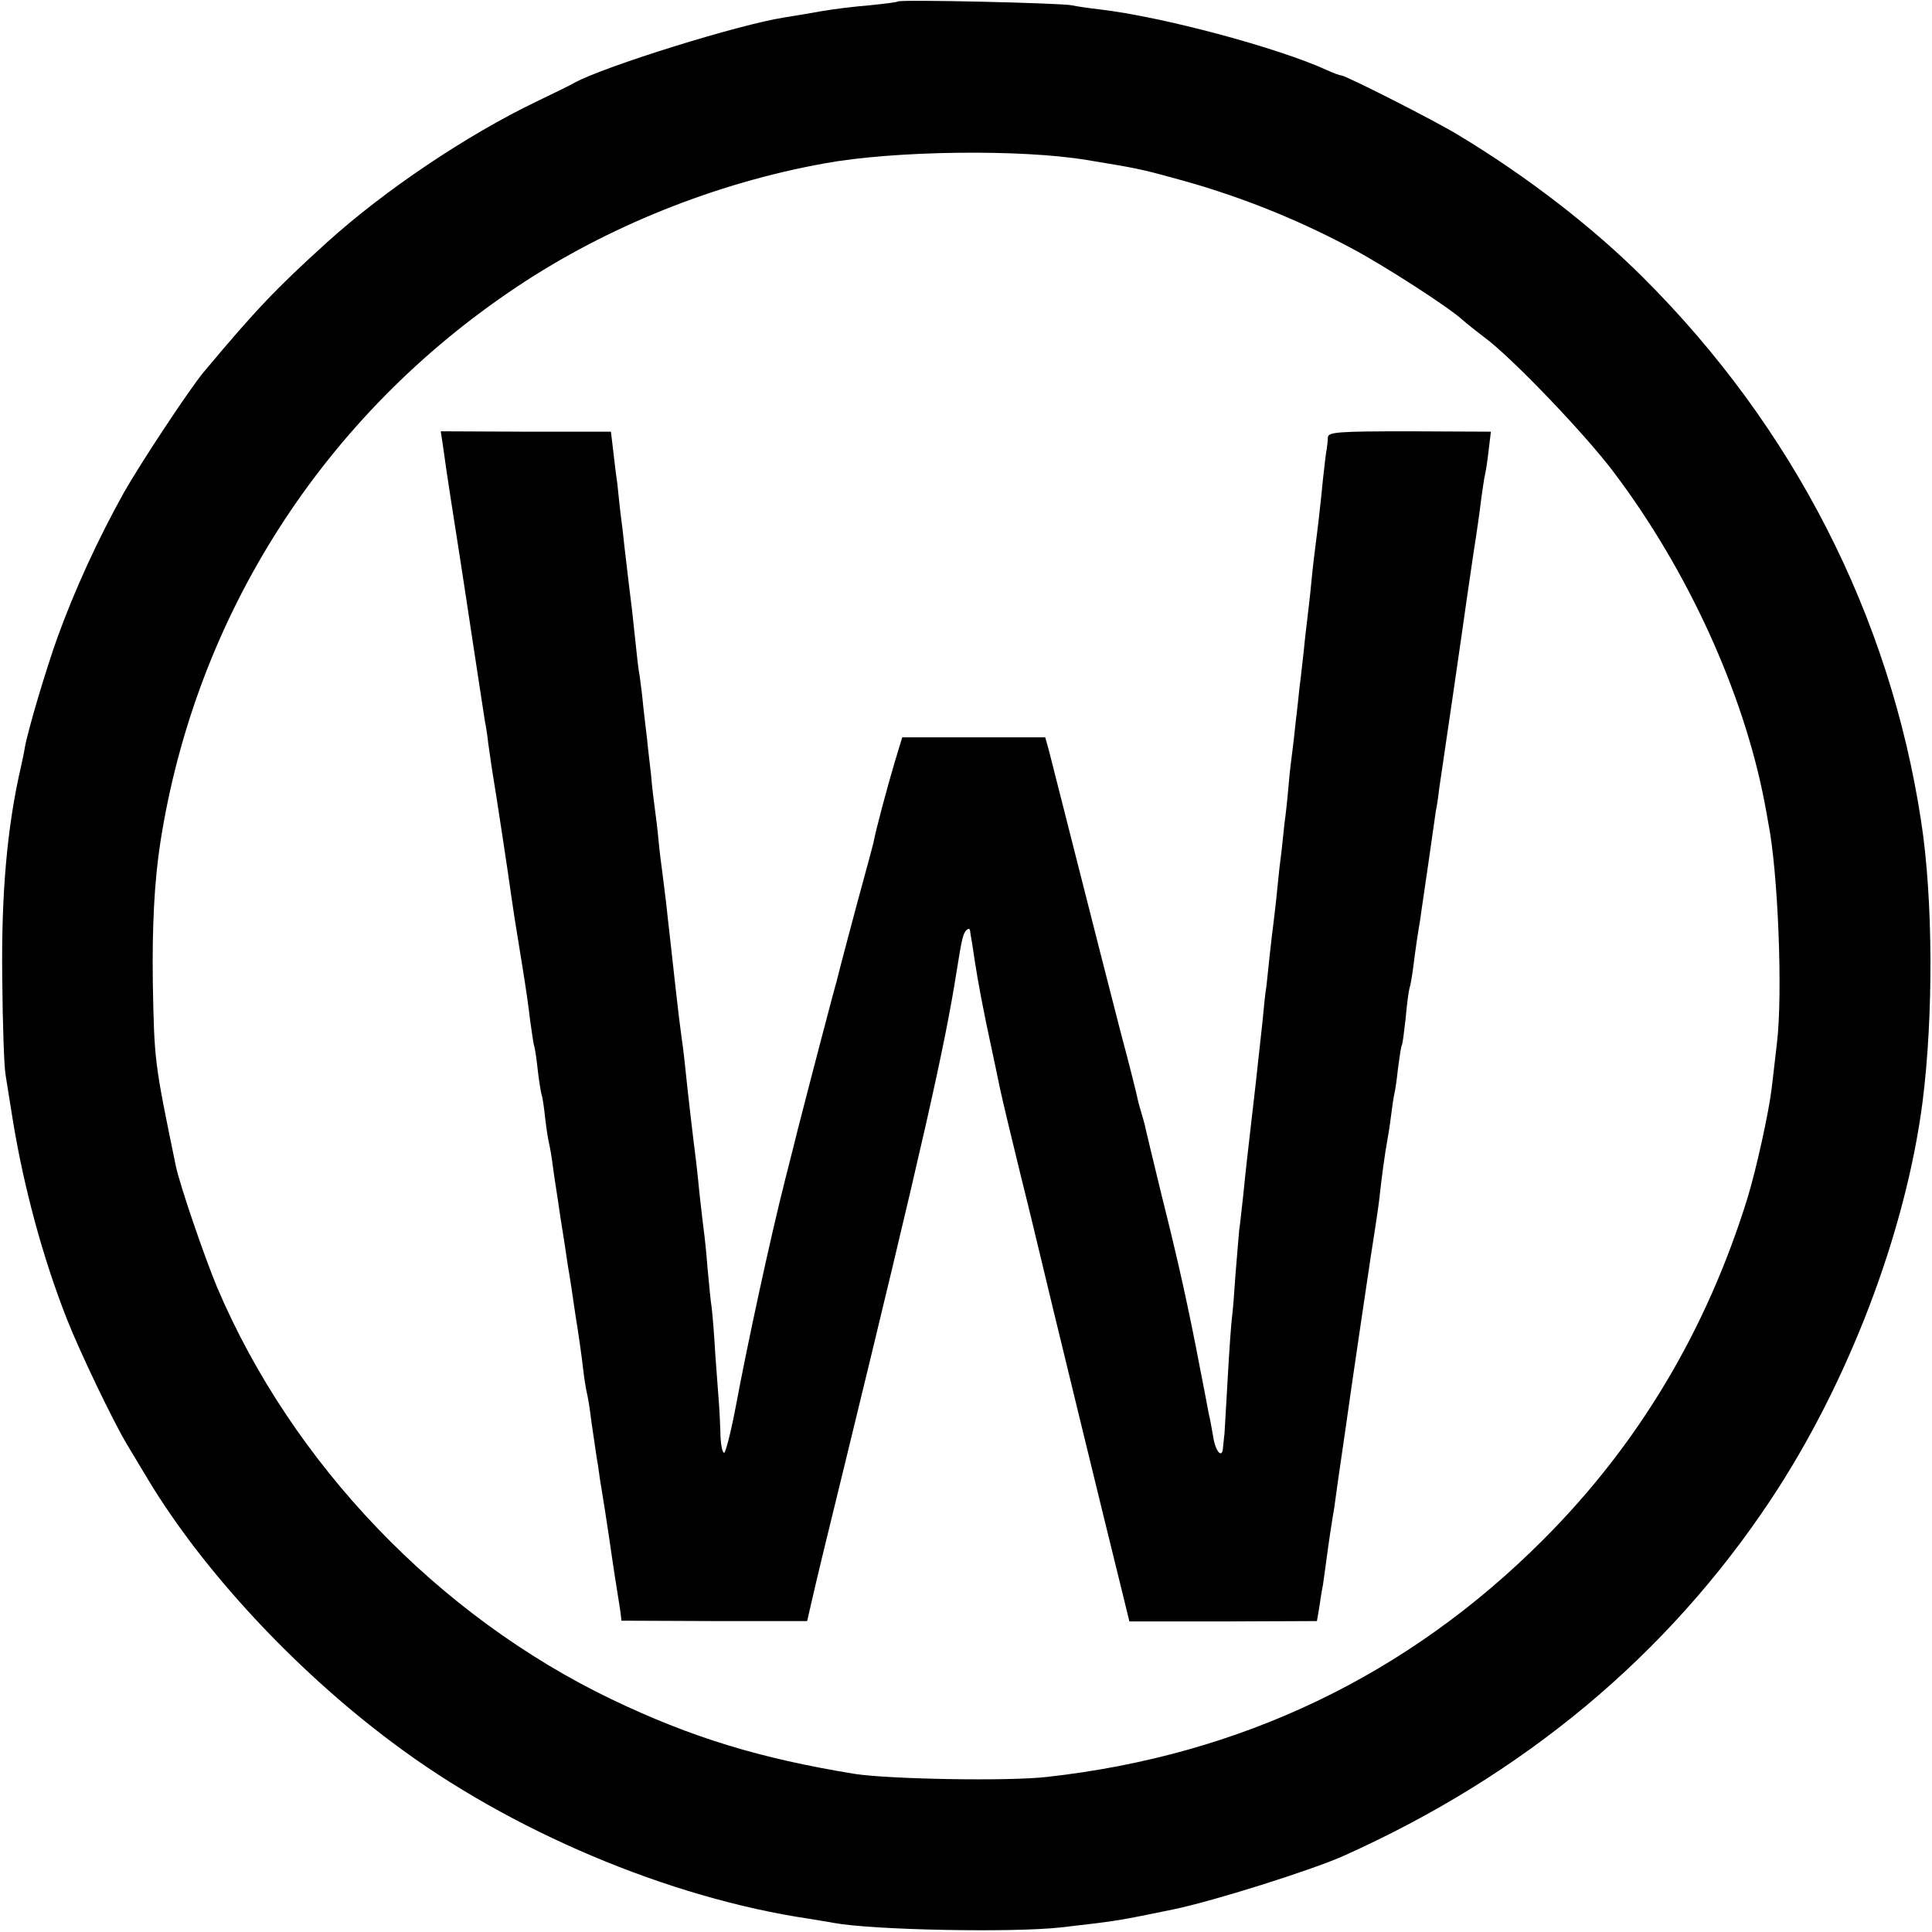
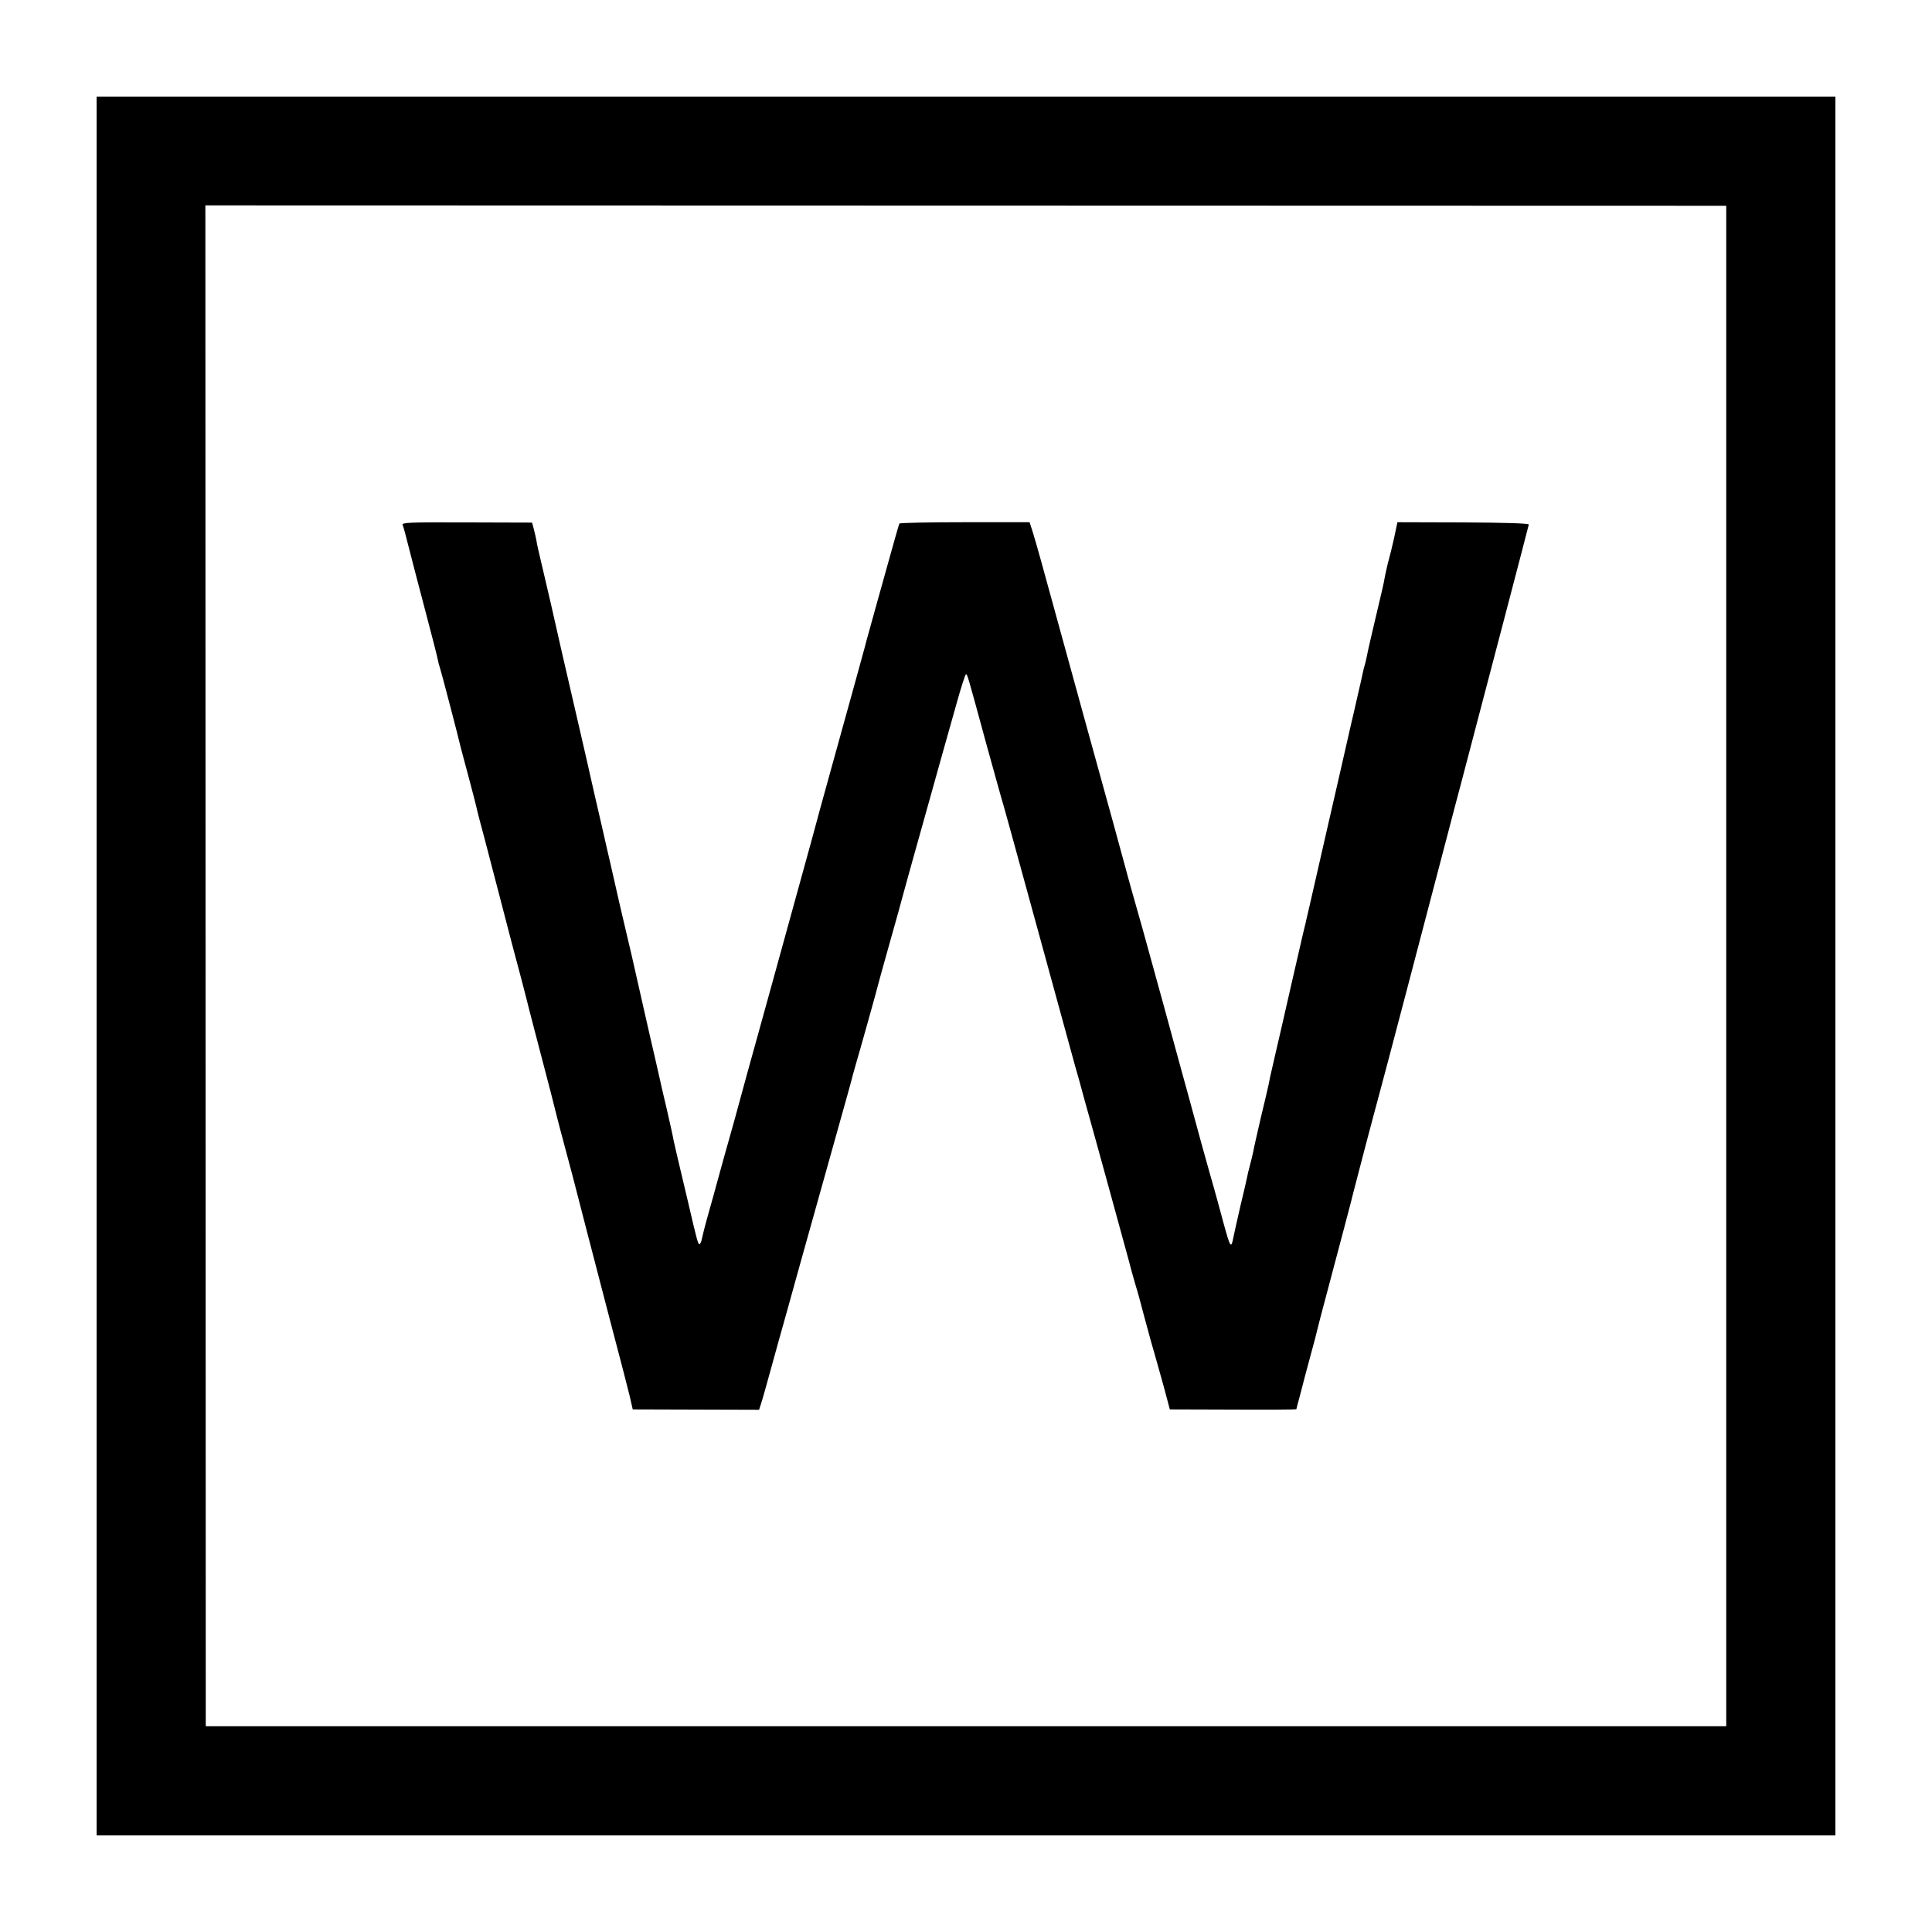
- <svg xmlns="http://www.w3.org/2000/svg" version="1.0" width="512pt" height="512pt" viewBox="0 0 512 512" preserveAspectRatio="xMidYMid meet">
-   <g transform="translate(0,512) scale(0.1,-0.1)" fill="#000000" stroke="none">
-     <path d="M2379 5116 c-2 -2 -35 -6 -74 -10 -38 -3 -97 -10 -130 -16 -33 -6 -76 -13 -95 -16 -123 -19 -478 -130 -557 -173 -10 -6 -55 -28 -101 -50 -185 -89 -401 -234 -554 -372 -136 -123 -191 -181 -329 -346 -38 -46 -167 -241 -211 -319 -69 -124 -130 -257 -176 -384 -31 -87 -78 -245 -86 -290 -2 -14 -7 -36 -10 -50 -37 -159 -53 -338 -50 -565 1 -121 5 -236 9 -255 3 -19 12 -75 20 -125 29 -174 78 -357 142 -520 35 -89 122 -270 159 -332 10 -17 36 -60 57 -95 144 -239 387 -502 647 -696 311 -234 733 -412 1105 -467 22 -4 51 -8 65 -11 104 -19 471 -26 600 -12 158 18 153 18 300 48 106 22 363 103 449 141 478 214 859 531 1134 945 205 309 357 707 402 1054 29 228 28 539 -4 745 -83 543 -338 1042 -736 1439 -134 134 -309 269 -490 378 -62 38 -299 158 -310 158 -4 0 -21 6 -38 14 -134 61 -439 142 -602 161 -27 3 -61 8 -75 11 -29 6 -455 16 -461 10z m501 -420 c128 -21 144 -24 227 -47 166 -44 325 -107 473 -186 87 -46 259 -157 295 -190 11 -10 38 -31 60 -48 71 -52 268 -258 342 -357 195 -258 343 -582 399 -873 4 -22 9 -47 10 -55 26 -129 39 -454 23 -585 -4 -38 -11 -92 -14 -120 -8 -66 -41 -215 -64 -290 -108 -349 -288 -652 -541 -905 -359 -360 -802 -572 -1315 -629 -103 -12 -420 -6 -510 8 -251 41 -432 96 -645 198 -459 221 -845 623 -1044 1090 -34 81 -100 274 -110 323 -57 276 -57 277 -61 485 -2 151 4 269 20 373 94 602 433 1131 945 1472 238 159 526 275 815 327 186 34 520 38 695 9z" />
-     <path d="M1175 3931 c6 -48 29 -194 45 -296 5 -33 21 -136 35 -230 14 -93 28 -182 30 -196 3 -14 7 -41 9 -60 3 -19 7 -50 10 -69 10 -58 47 -303 51 -335 5 -35 10 -68 30 -190 8 -49 17 -112 20 -140 4 -27 8 -57 10 -65 3 -8 7 -37 10 -65 3 -27 8 -57 10 -65 3 -8 7 -37 10 -65 3 -27 8 -57 10 -65 2 -8 7 -35 10 -60 3 -25 13 -85 20 -135 8 -49 17 -108 20 -130 4 -22 13 -80 20 -130 8 -49 17 -112 20 -140 3 -27 8 -57 10 -65 2 -8 7 -35 10 -60 3 -25 8 -56 10 -70 2 -14 6 -43 10 -65 3 -23 7 -50 9 -60 4 -24 16 -100 21 -135 2 -14 8 -56 14 -95 6 -38 13 -81 15 -95 l3 -25 246 -1 246 0 15 65 c8 36 44 185 80 331 211 865 270 1127 301 1325 14 88 17 100 26 110 6 5 9 5 10 -3 1 -7 2 -15 3 -19 1 -5 5 -30 9 -58 9 -59 23 -133 44 -230 8 -38 17 -79 19 -90 6 -29 8 -41 59 -250 26 -104 48 -197 50 -205 17 -73 186 -767 217 -891 l21 -86 248 0 249 1 6 35 c3 20 7 47 10 61 2 14 6 43 9 65 5 39 14 99 21 140 2 17 15 108 30 210 12 88 75 514 79 535 2 14 7 45 10 70 6 57 16 129 21 155 2 11 7 40 10 65 3 25 7 52 9 60 2 8 7 40 10 70 4 30 8 57 10 60 2 3 6 35 10 70 3 36 8 72 10 80 3 8 7 33 10 55 7 56 13 95 19 130 2 17 12 82 21 145 9 63 18 126 20 140 3 14 7 41 9 60 3 19 19 130 36 245 17 116 33 228 36 250 3 22 12 81 19 130 8 50 17 113 20 140 4 28 8 57 10 65 2 8 7 38 10 66 l6 50 -216 1 c-190 0 -215 -2 -216 -16 0 -9 -2 -23 -3 -31 -2 -8 -6 -44 -10 -80 -7 -73 -15 -140 -21 -185 -2 -16 -7 -57 -10 -90 -3 -33 -8 -74 -10 -91 -2 -17 -7 -57 -10 -90 -4 -32 -8 -75 -11 -94 -2 -19 -6 -60 -10 -90 -3 -30 -7 -66 -9 -80 -2 -14 -7 -54 -10 -90 -3 -36 -8 -82 -11 -102 -2 -21 -6 -55 -8 -75 -3 -21 -8 -65 -11 -98 -3 -33 -8 -73 -10 -90 -2 -16 -7 -55 -10 -85 -3 -30 -7 -68 -9 -85 -3 -16 -7 -57 -10 -90 -11 -104 -25 -228 -41 -365 -2 -19 -7 -62 -10 -95 -4 -33 -8 -76 -11 -95 -2 -19 -6 -73 -10 -120 -3 -47 -7 -96 -9 -110 -2 -14 -7 -83 -11 -155 -4 -71 -8 -141 -9 -155 -2 -14 -3 -31 -4 -37 -2 -30 -20 -10 -26 30 -4 23 -9 51 -12 62 -2 11 -12 65 -23 120 -31 162 -57 280 -101 455 -22 91 -42 173 -44 183 -2 10 -7 27 -10 37 -3 10 -8 27 -10 37 -2 10 -21 88 -44 173 -22 85 -72 281 -111 435 -39 154 -75 296 -80 315 l-10 36 -189 0 -190 0 -20 -66 c-19 -64 -50 -179 -56 -212 -2 -9 -13 -50 -24 -90 -18 -65 -69 -257 -75 -283 -2 -5 -6 -23 -11 -40 -39 -147 -87 -333 -90 -345 -2 -8 -17 -69 -34 -135 -39 -153 -102 -445 -131 -602 -13 -68 -27 -123 -31 -123 -5 0 -10 26 -10 58 -1 31 -3 66 -4 77 -1 11 -5 65 -9 120 -3 55 -8 114 -10 130 -3 17 -7 64 -11 105 -3 41 -8 86 -10 100 -2 14 -6 52 -10 85 -3 33 -8 76 -10 95 -9 71 -21 172 -30 260 -3 30 -8 66 -10 80 -2 14 -9 70 -15 125 -6 55 -13 116 -15 135 -2 19 -7 60 -10 90 -4 30 -8 66 -10 80 -2 14 -7 52 -10 85 -3 33 -8 71 -10 85 -2 14 -7 54 -10 90 -4 36 -9 76 -10 90 -2 14 -6 52 -10 85 -3 33 -8 71 -10 85 -3 14 -7 50 -10 80 -3 30 -8 72 -10 93 -6 48 -12 98 -20 167 -3 30 -8 72 -11 93 -2 20 -6 54 -8 75 -3 20 -8 60 -11 88 l-6 50 -226 0 -225 1 7 -46z" />
+ <svg xmlns="http://www.w3.org/2000/svg" version="1.0" width="1000pt" height="1000pt" viewBox="0 0 1000 1000" preserveAspectRatio="xMidYMid meet">
+   <g transform="translate(0,1000) scale(0.1,-0.1)" fill="#000000" stroke="none">
+     <path d="M500 5000 l0 -4500 4500 0 4500 0 0 4500 0 4500 -4500 0 -4500 0 0 -4500z m8435 0 l0 -3935 -3935 0 -3935 0 -1 3936 -1 3936 3936 -1 3936 -1 0 -3935z" />
+     <path d="M2084 7283 c4 -8 18 -61 32 -117 14 -55 52 -202 85 -326 33 -124 62 -238 65 -254 3 -16 7 -32 9 -35 3 -5 100 -375 110 -421 2 -8 20 -76 40 -150 20 -74 38 -145 41 -158 2 -12 22 -89 44 -170 21 -81 59 -226 84 -322 44 -170 64 -247 107 -407 11 -43 22 -85 24 -93 3 -15 70 -271 126 -485 17 -66 32 -127 34 -135 2 -8 22 -85 45 -170 23 -85 43 -162 45 -170 3 -13 99 -384 175 -675 80 -305 93 -355 109 -420 l16 -70 327 -1 327 -1 10 31 c6 17 28 96 50 176 22 80 60 217 85 305 24 88 99 356 166 595 67 239 133 476 147 525 14 50 26 95 27 100 2 6 8 28 14 50 20 67 113 399 117 418 2 10 27 98 54 195 44 155 68 243 77 277 1 6 54 195 117 420 63 226 134 479 158 563 23 83 45 152 49 152 7 0 7 0 105 -360 42 -151 82 -297 91 -325 19 -68 13 -45 194 -705 88 -322 166 -607 174 -635 8 -27 31 -108 50 -180 20 -71 72 -258 115 -415 43 -157 93 -339 111 -405 17 -66 36 -131 40 -145 5 -14 23 -79 40 -145 18 -66 40 -149 51 -185 10 -36 34 -119 52 -185 l32 -120 328 -1 c180 -1 327 0 327 2 0 2 7 29 16 61 8 32 17 65 19 73 2 8 15 59 30 113 15 54 28 106 31 115 8 35 43 170 64 247 59 222 132 497 135 513 9 37 108 414 135 512 11 38 256 970 346 1315 30 116 66 251 79 300 104 396 347 1322 348 1330 1 6 -118 10 -339 11 l-341 1 -17 -81 c-10 -44 -22 -94 -27 -111 -5 -16 -13 -52 -19 -80 -5 -27 -11 -59 -14 -70 -45 -190 -79 -335 -82 -355 -3 -14 -7 -33 -10 -42 -3 -9 -7 -25 -9 -35 -2 -10 -15 -70 -30 -133 -14 -63 -28 -122 -30 -130 -5 -25 -114 -498 -136 -595 -20 -88 -41 -180 -73 -320 -9 -38 -18 -79 -21 -90 -2 -11 -11 -49 -20 -85 -8 -36 -36 -155 -61 -265 -25 -110 -47 -207 -49 -215 -11 -45 -57 -248 -61 -265 -2 -11 -6 -29 -8 -40 -2 -11 -20 -87 -40 -170 -19 -82 -37 -161 -39 -175 -3 -14 -10 -45 -17 -70 -7 -25 -14 -56 -16 -68 -3 -13 -18 -81 -35 -150 -16 -70 -32 -140 -35 -157 -12 -62 -16 -54 -54 85 -17 63 -37 138 -45 165 -8 28 -38 133 -66 235 -28 102 -62 226 -75 275 -14 50 -27 97 -29 105 -6 24 -183 669 -199 725 -35 122 -88 311 -91 325 -3 13 -101 370 -205 745 -41 149 -181 657 -231 840 -17 61 -37 131 -45 156 l-15 46 -335 0 c-184 0 -337 -3 -339 -7 -2 -4 -34 -115 -70 -246 -37 -131 -75 -270 -86 -309 -11 -38 -21 -77 -23 -85 -4 -15 -83 -303 -181 -655 -29 -104 -71 -257 -93 -340 -74 -268 -192 -697 -222 -805 -16 -58 -68 -244 -115 -415 -46 -170 -89 -326 -95 -345 -6 -19 -26 -93 -46 -165 -19 -71 -47 -170 -61 -220 -14 -49 -27 -102 -30 -117 -3 -16 -9 -28 -13 -28 -7 0 -14 25 -59 220 -11 47 -31 132 -45 190 -14 58 -27 116 -30 130 -2 14 -18 86 -35 160 -18 74 -34 146 -37 160 -3 13 -14 63 -25 110 -11 47 -36 155 -55 240 -59 264 -85 374 -94 410 -7 27 -55 236 -85 370 -2 8 -20 85 -39 170 -20 85 -56 243 -80 350 -25 107 -67 293 -95 412 -28 119 -52 227 -55 240 -5 24 -54 239 -86 373 -11 44 -22 94 -24 110 -3 17 -10 44 -14 60 l-8 30 -338 1 c-295 1 -337 0 -332 -13z" />
  </g>
</svg>
